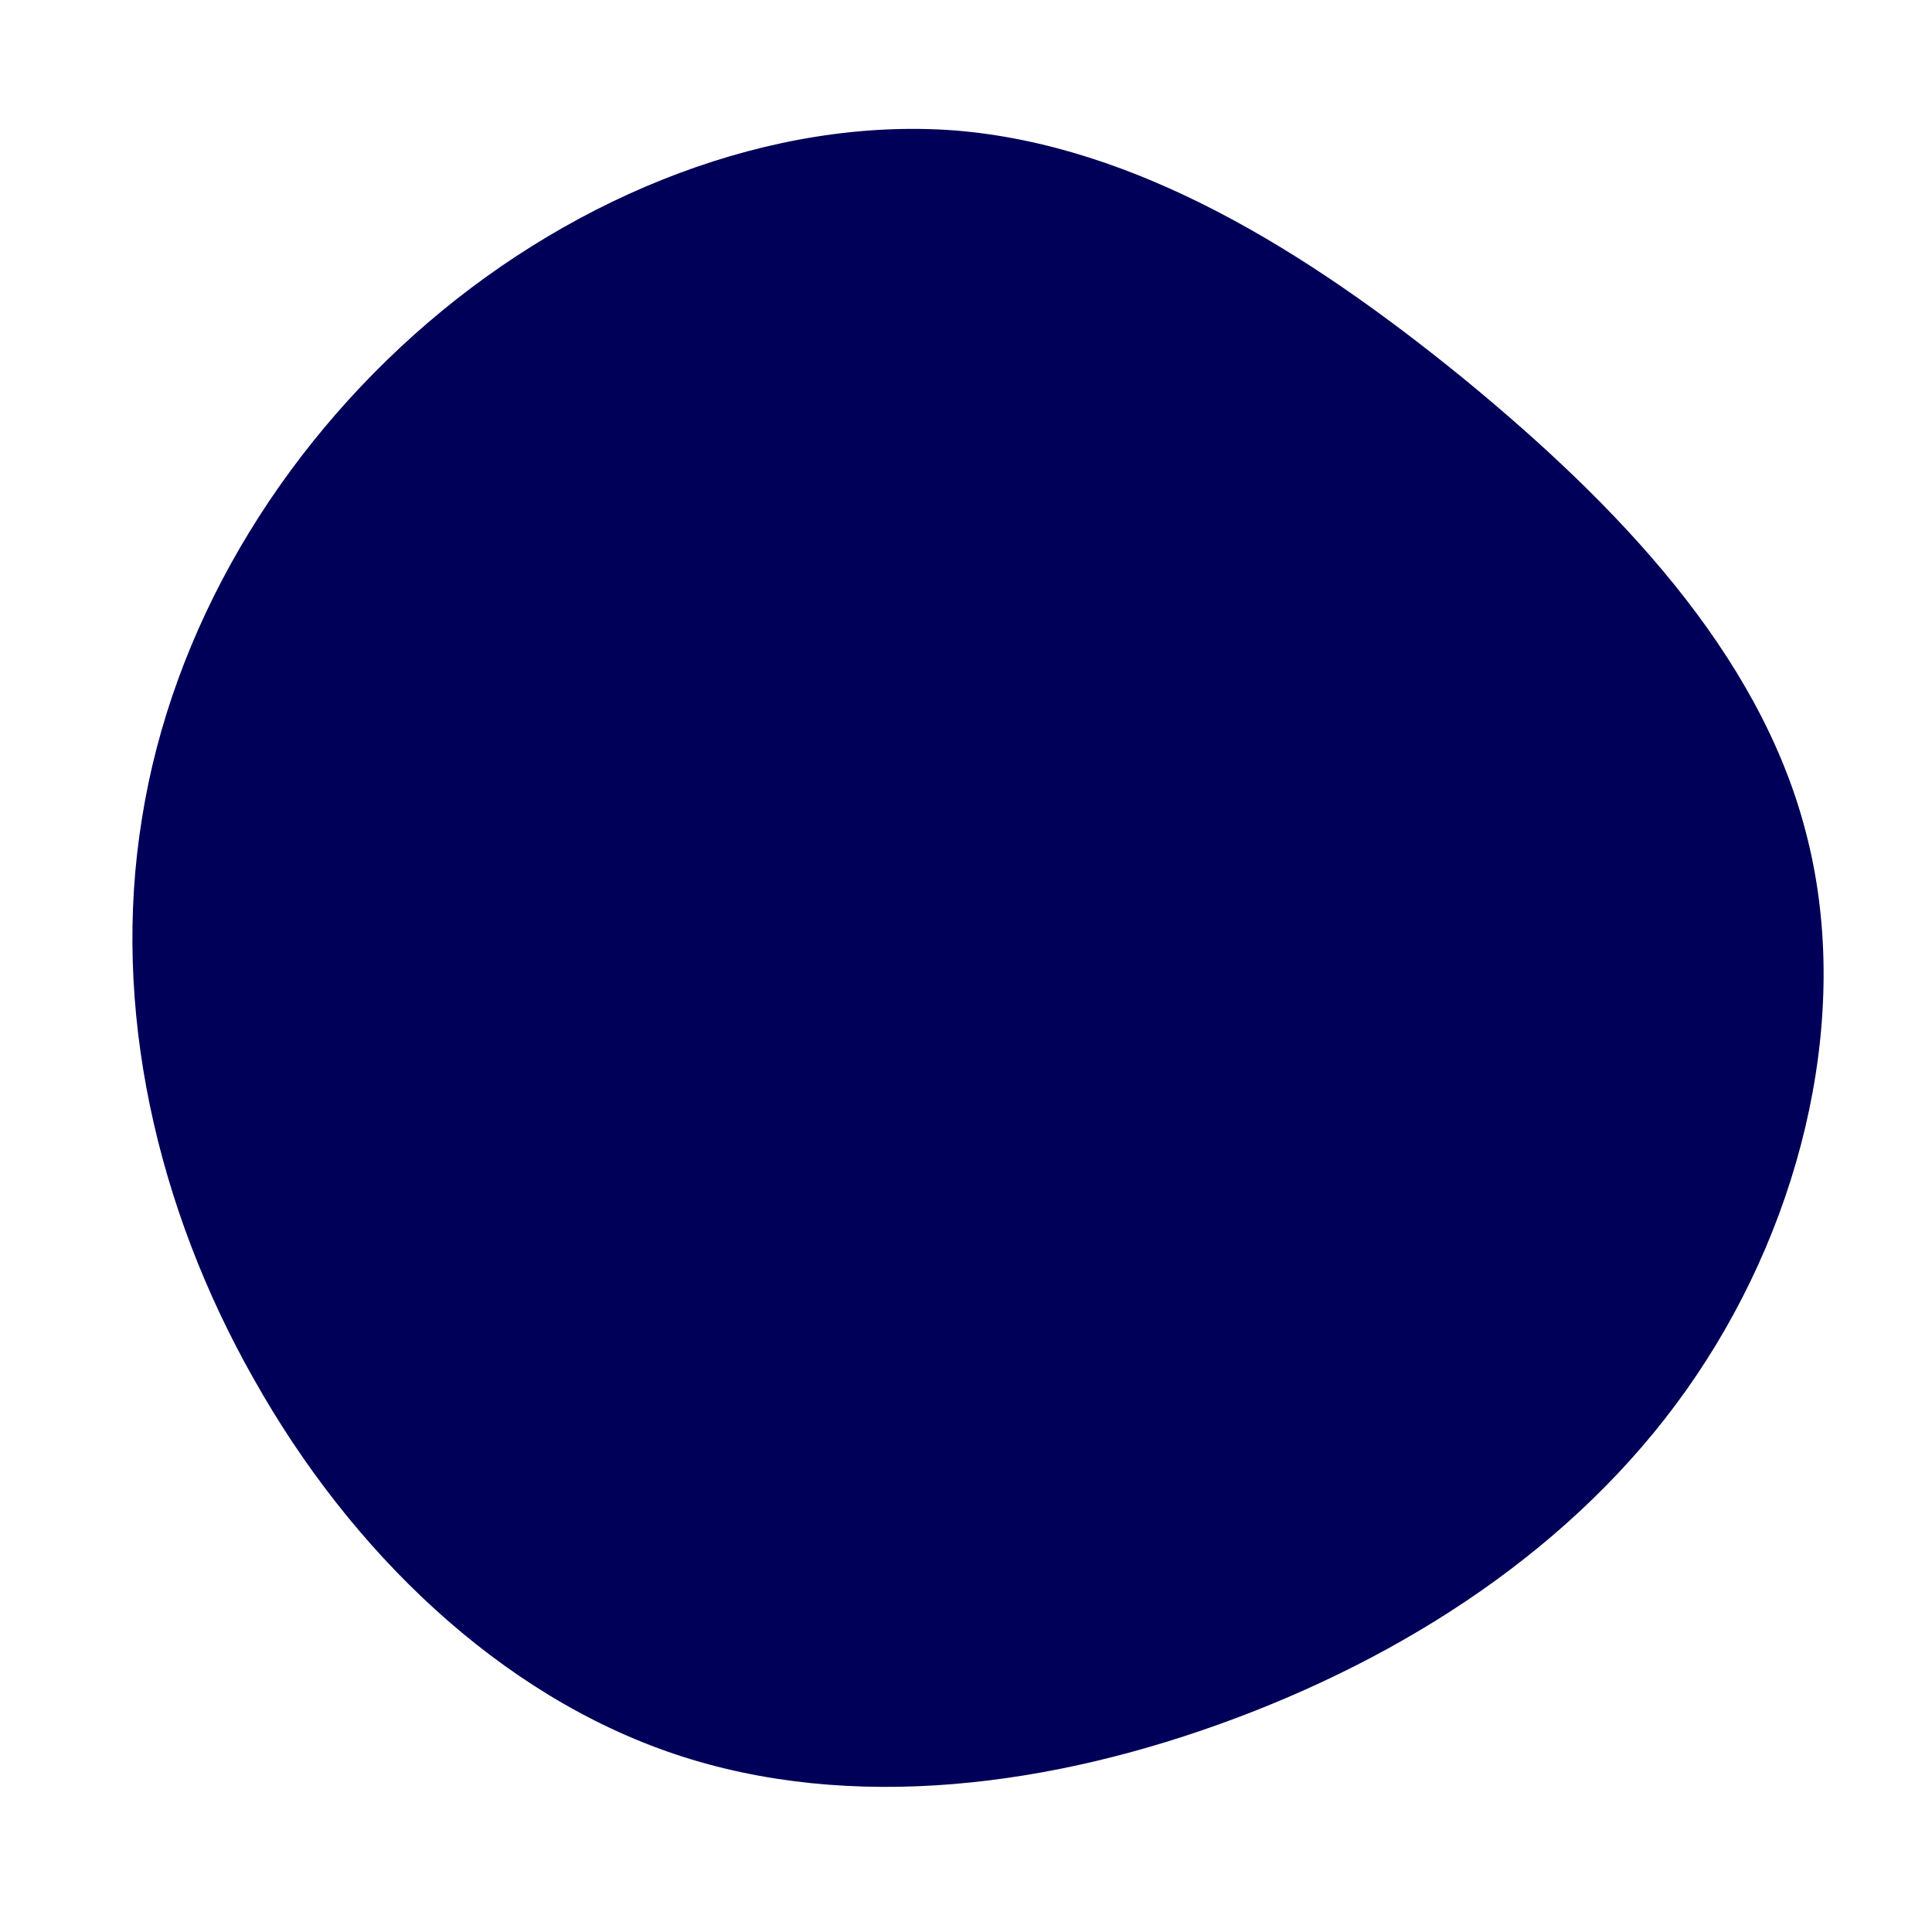
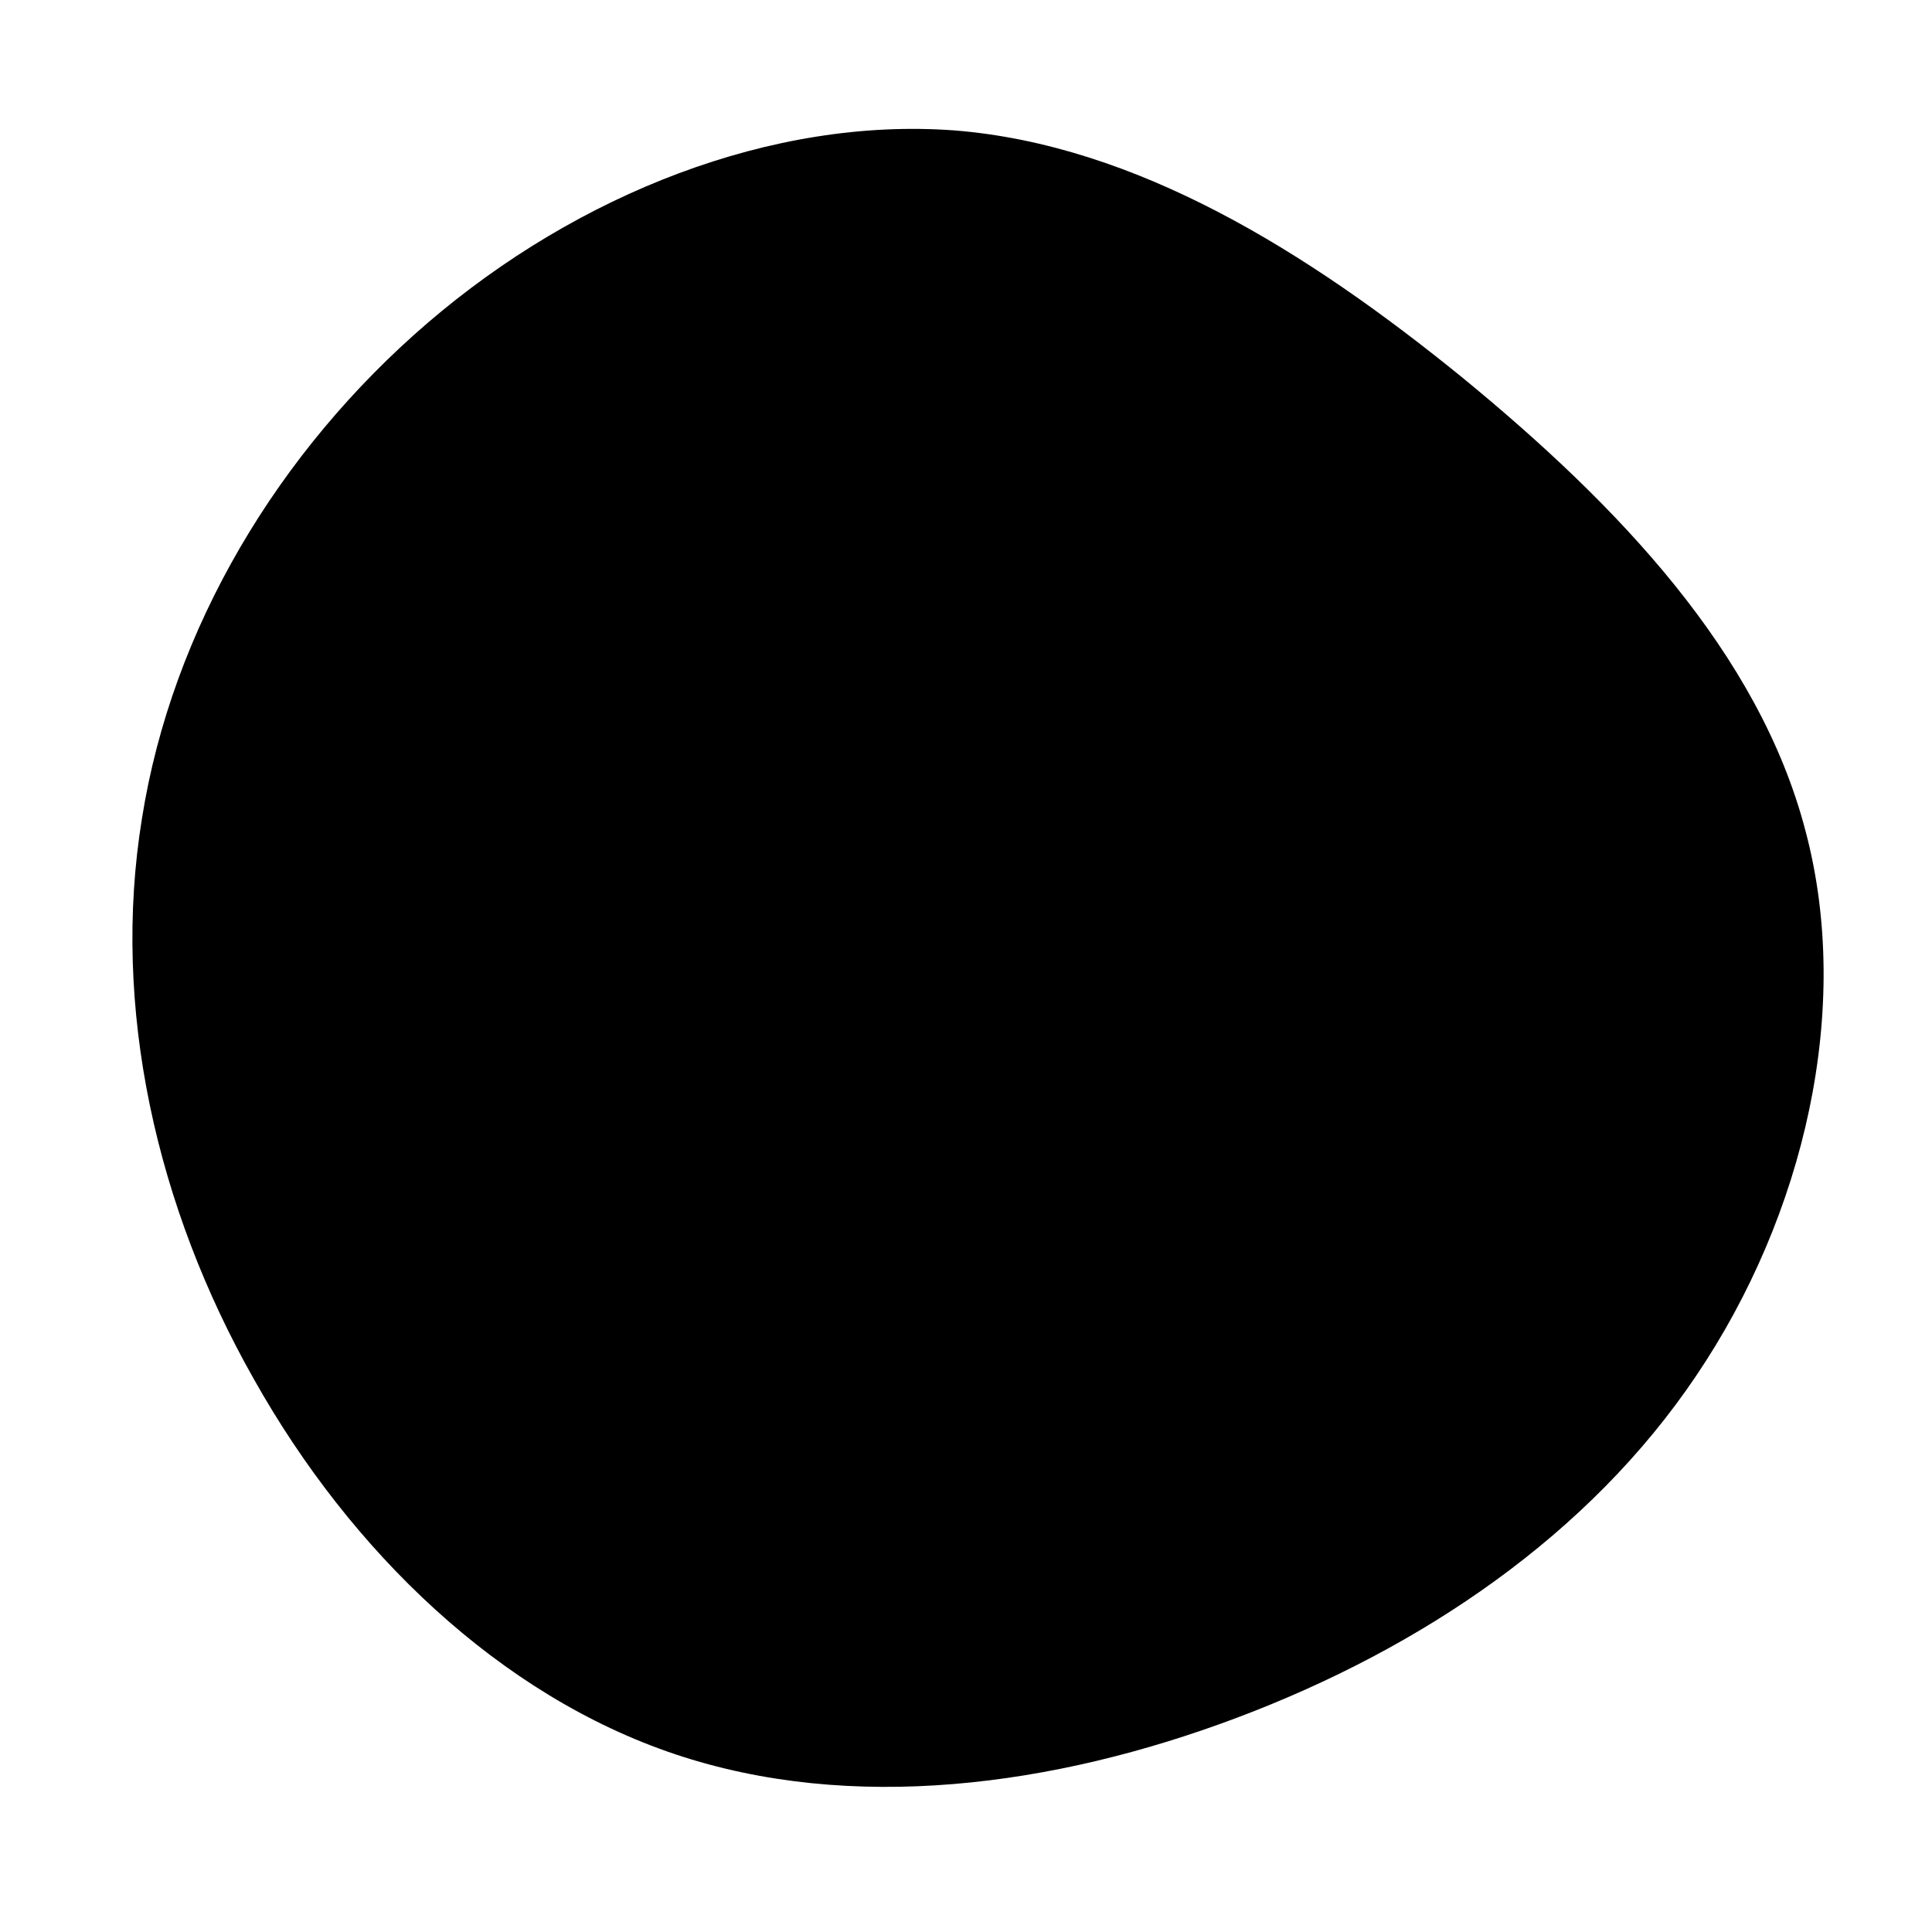
<svg xmlns="http://www.w3.org/2000/svg" width="200" height="200" viewBox="0 0 200 200" fill="none">
-   <path d="M151.4 39.1C167.5 52.3 182.1 67.6 186.9 86C191.8 104.4 186.8 125.8 175.6 142.4C164.5 158.9 147.2 170.6 128.1 177.8C109 185 88.1 187.7 69.9 181.6C51.7 175.5 36.3 160.6 26.3 142.8C16.2 125 11.5 104.3 14.7 84.7C17.8 65.1 28.8 46.7 44.3 33.4C59.8 20.1 79.9 12.1 98.8 13.5C117.6 15 135.3 26 151.4 39.1Z" fill="#000058" />
+   <path d="M151.4 39.1C167.5 52.3 182.1 67.6 186.9 86C191.8 104.4 186.8 125.8 175.6 142.4C164.5 158.9 147.2 170.6 128.1 177.8C109 185 88.1 187.7 69.9 181.6C51.7 175.5 36.3 160.6 26.3 142.8C16.2 125 11.5 104.3 14.7 84.7C17.8 65.1 28.8 46.7 44.3 33.4C59.8 20.1 79.9 12.1 98.8 13.5C117.6 15 135.3 26 151.4 39.1Z" fill="#000000" />
</svg>
